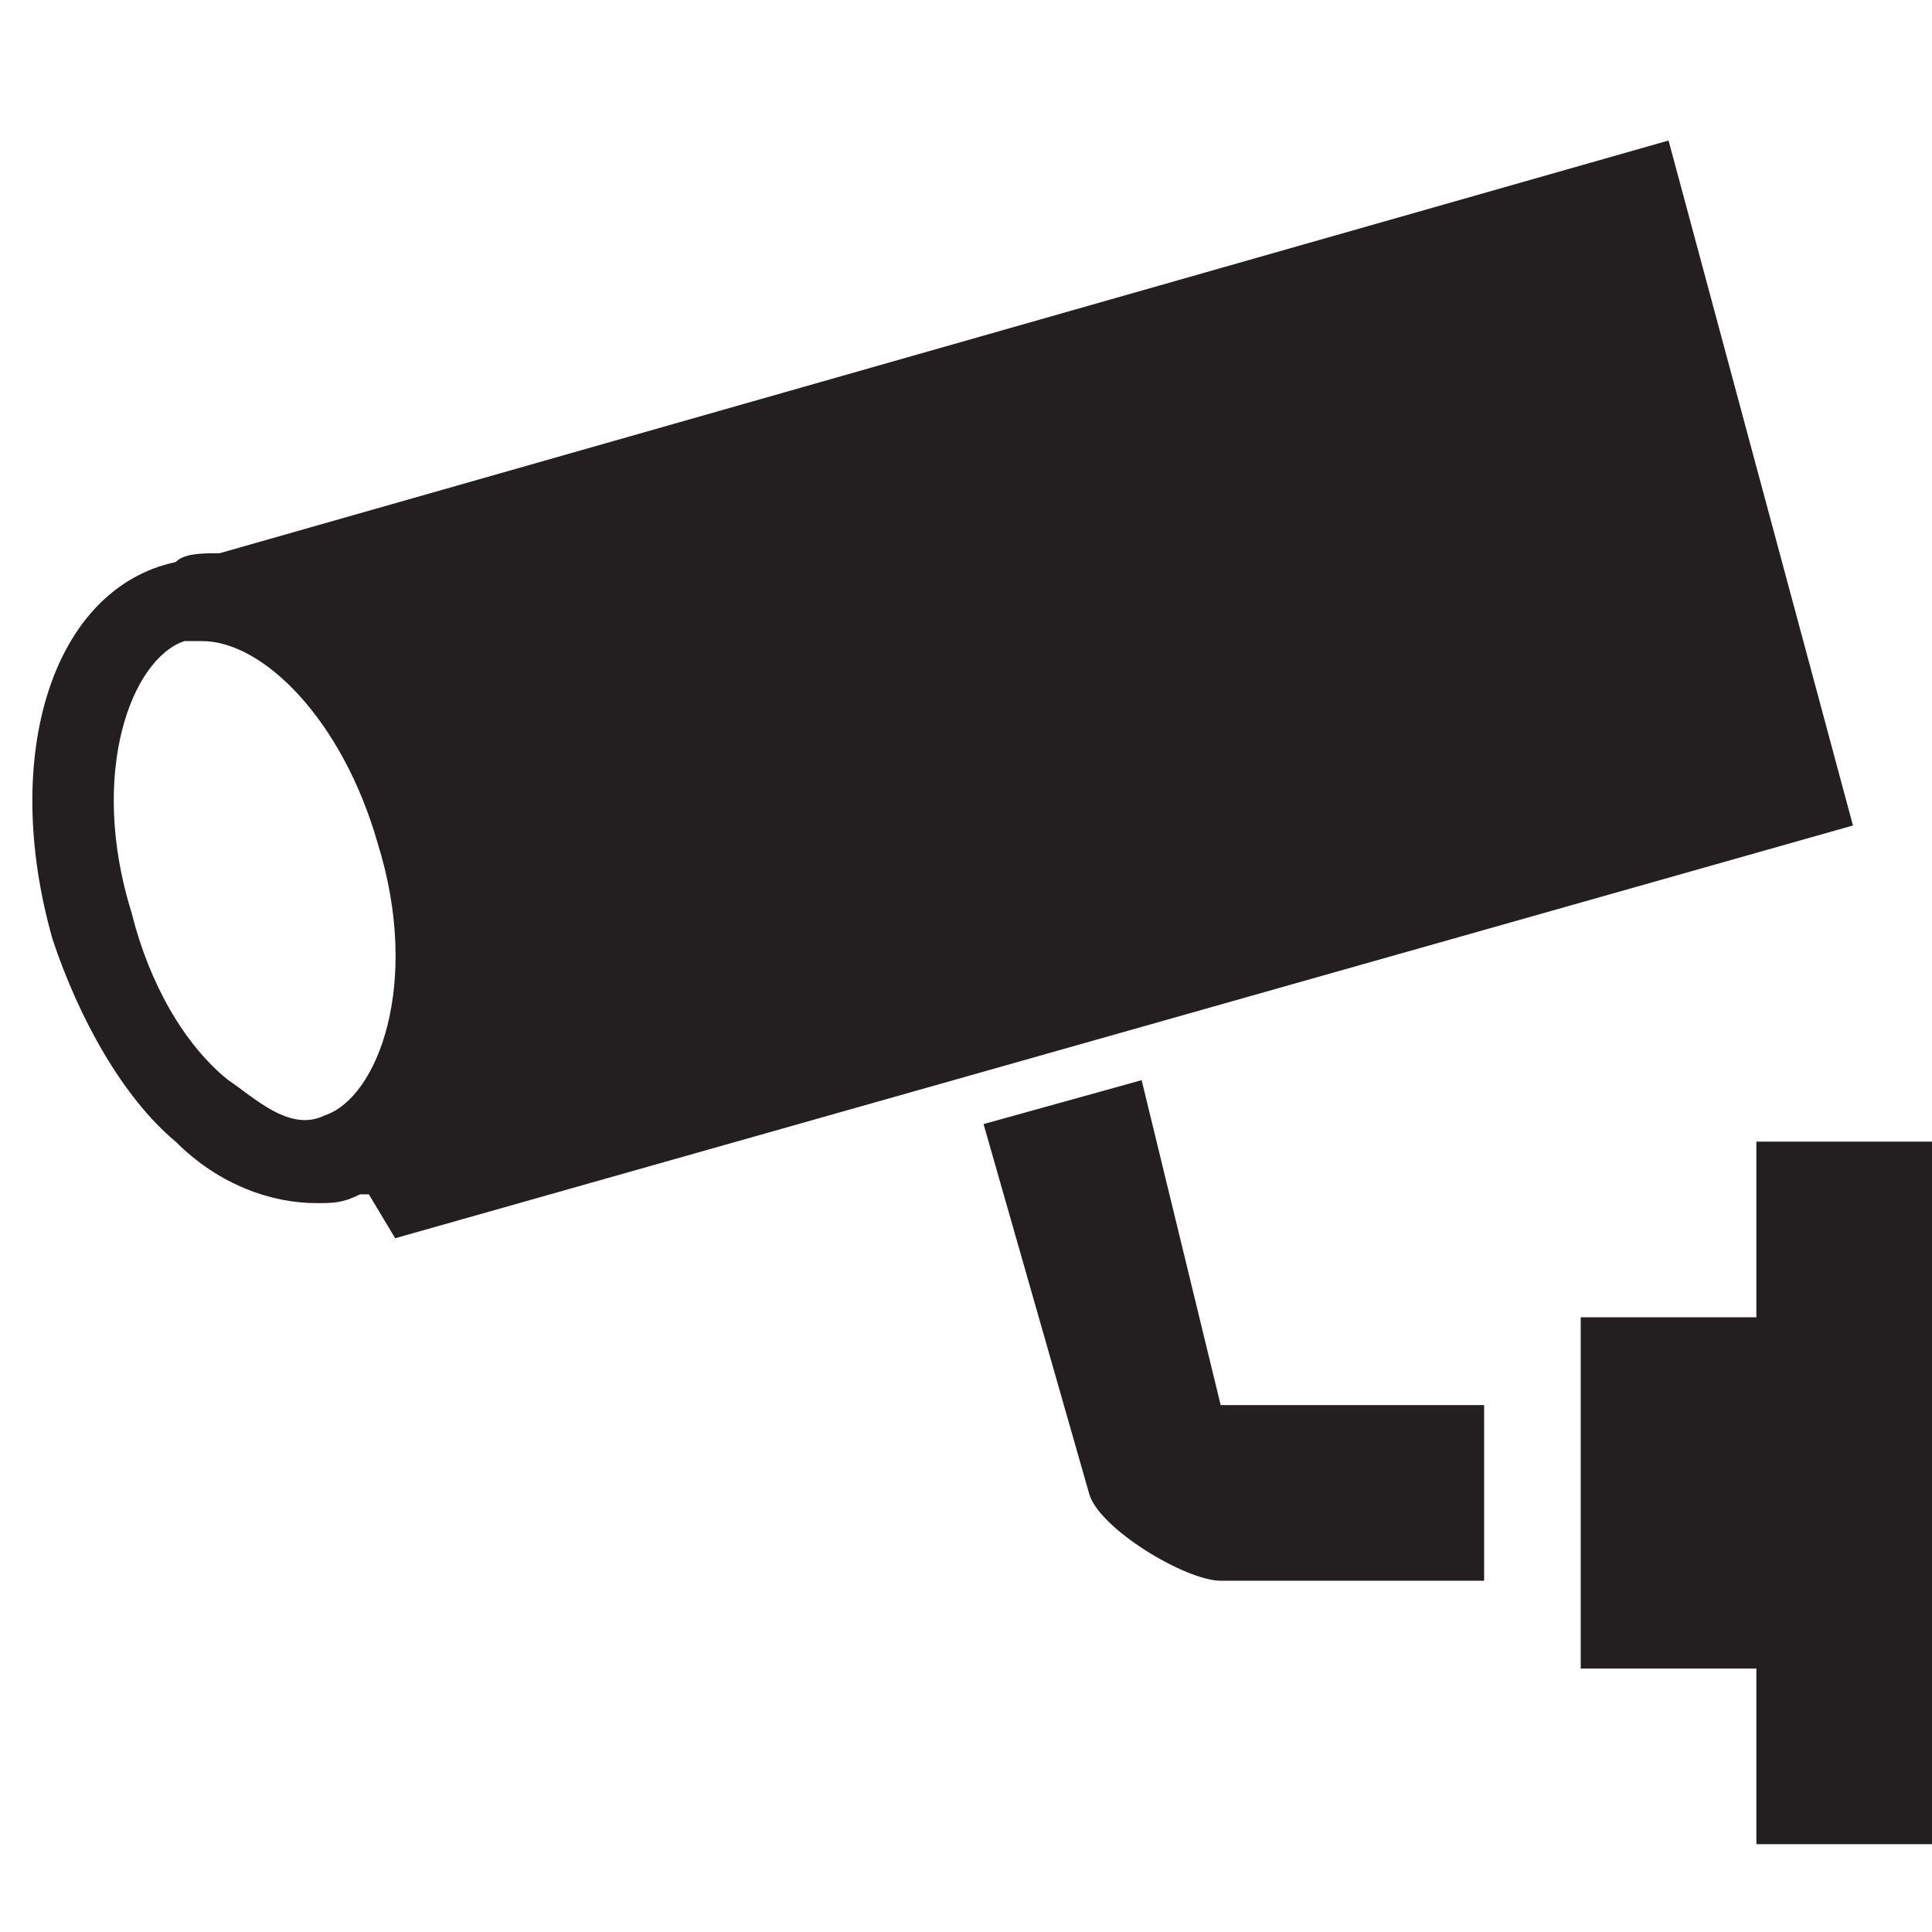
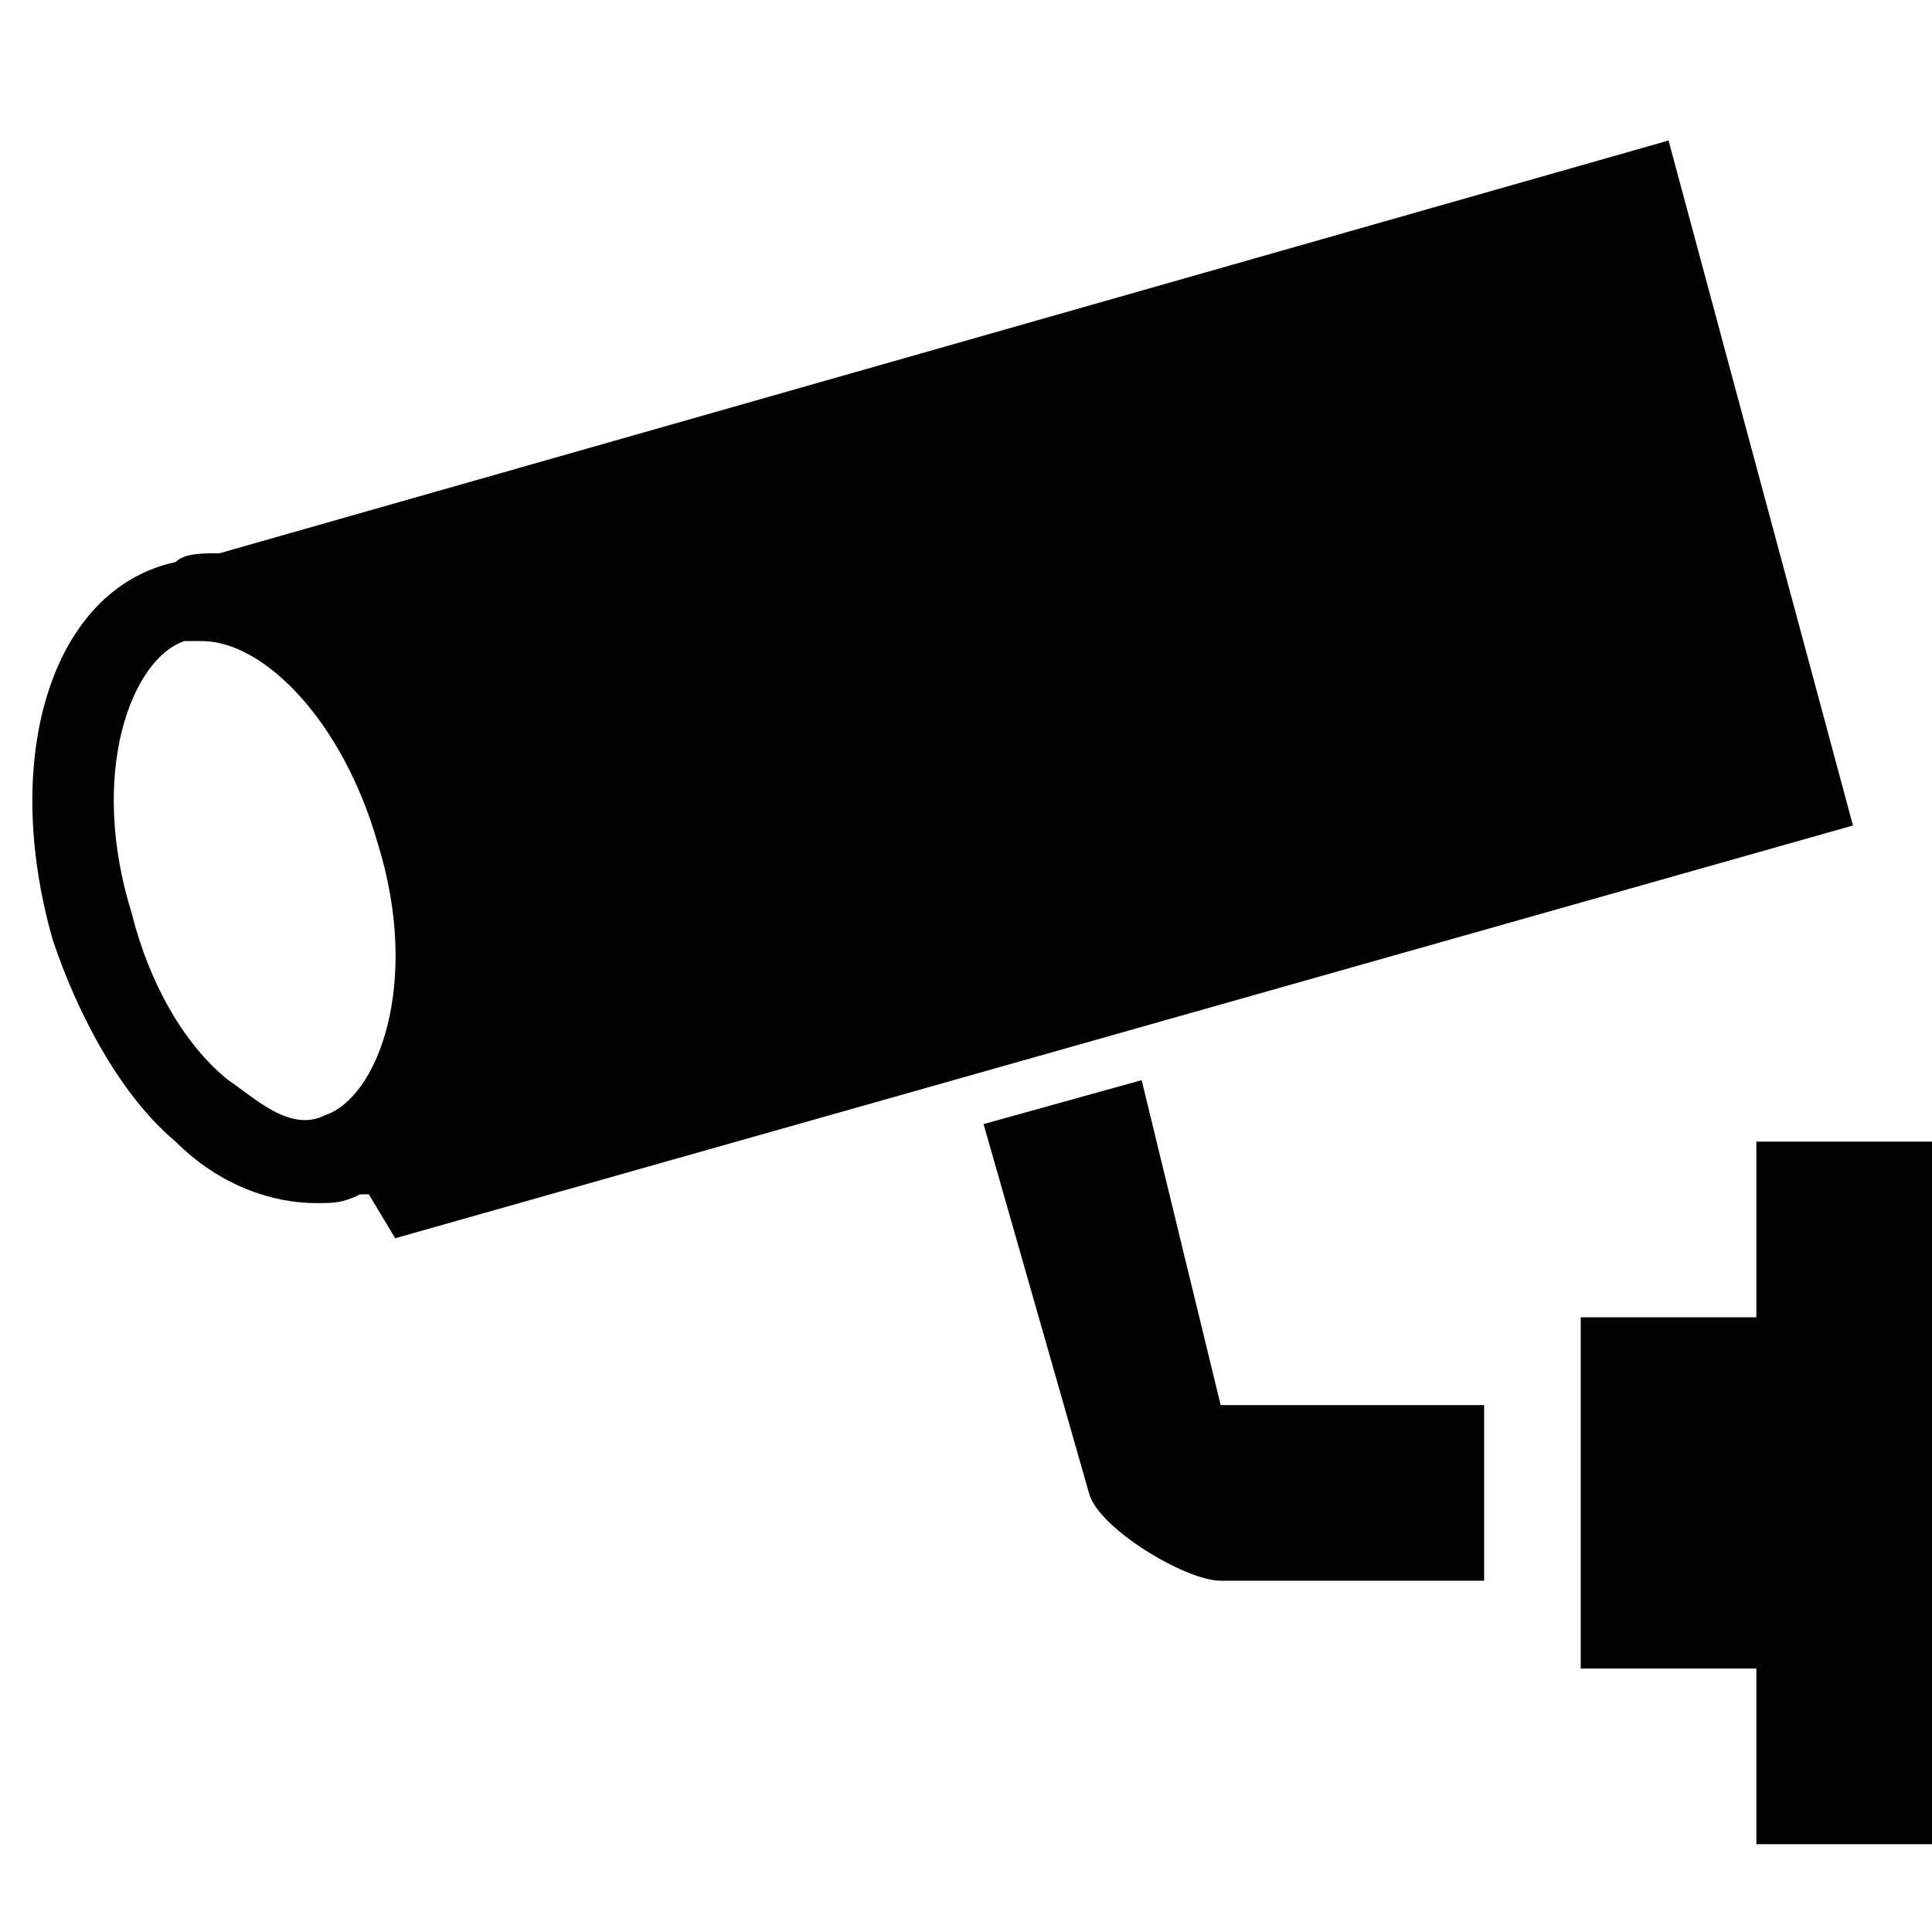
<svg xmlns="http://www.w3.org/2000/svg" version="1.1" id="Layer_1" x="0px" y="0px" width="22px" height="22px" viewBox="0 0 22 22" enable-background="new 0 0 22 22" xml:space="preserve">
-   <path fill="#231F20" d="M13,12.3l-1.8,0.5l1.2,4.2c0.1,0.4,1.1,1,1.5,1h3v-2h-3L13,12.3z" />
-   <polygon fill="#231F20" points="20,13 20,15 18,15 18,19 20,19 20,21 22,21 22,13 " />
-   <path fill="#231F20" d="M21.1,9.4L19,1.6L2.5,6.3c-0.2,0-0.4,0-0.5,0.1C0.6,6.7,0,8.6,0.6,10.7C0.9,11.6,1.4,12.5,2,13  c0.5,0.5,1.1,0.7,1.6,0.7c0.2,0,0.3,0,0.5-0.1c0,0,0.1,0,0.1,0l0.3,0.5L21.1,9.4z M2.6,12.3c-0.5-0.4-0.9-1.1-1.1-1.9  c-0.5-1.6,0-2.9,0.6-3.1c0.1,0,0.1,0,0.2,0c0.7,0,1.6,0.9,2,2.3c0.5,1.6,0,2.9-0.6,3.1C3.3,12.9,2.9,12.5,2.6,12.3z" />
+   <path d="M13,12.3l-1.8,0.5l1.2,4.2c0.1,0.4,1.1,1,1.5,1h3v-2h-3L13,12.3z" />
+   <polygon points="20,13 20,15 18,15 18,19 20,19 20,21 22,21 22,13 " />
+   <path d="M21.1,9.4L19,1.6L2.5,6.3c-0.2,0-0.4,0-0.5,0.1C0.6,6.7,0,8.6,0.6,10.7C0.9,11.6,1.4,12.5,2,13  c0.5,0.5,1.1,0.7,1.6,0.7c0.2,0,0.3,0,0.5-0.1c0,0,0.1,0,0.1,0l0.3,0.5L21.1,9.4z M2.6,12.3c-0.5-0.4-0.9-1.1-1.1-1.9  c-0.5-1.6,0-2.9,0.6-3.1c0.1,0,0.1,0,0.2,0c0.7,0,1.6,0.9,2,2.3c0.5,1.6,0,2.9-0.6,3.1C3.3,12.9,2.9,12.5,2.6,12.3z" />
</svg>
